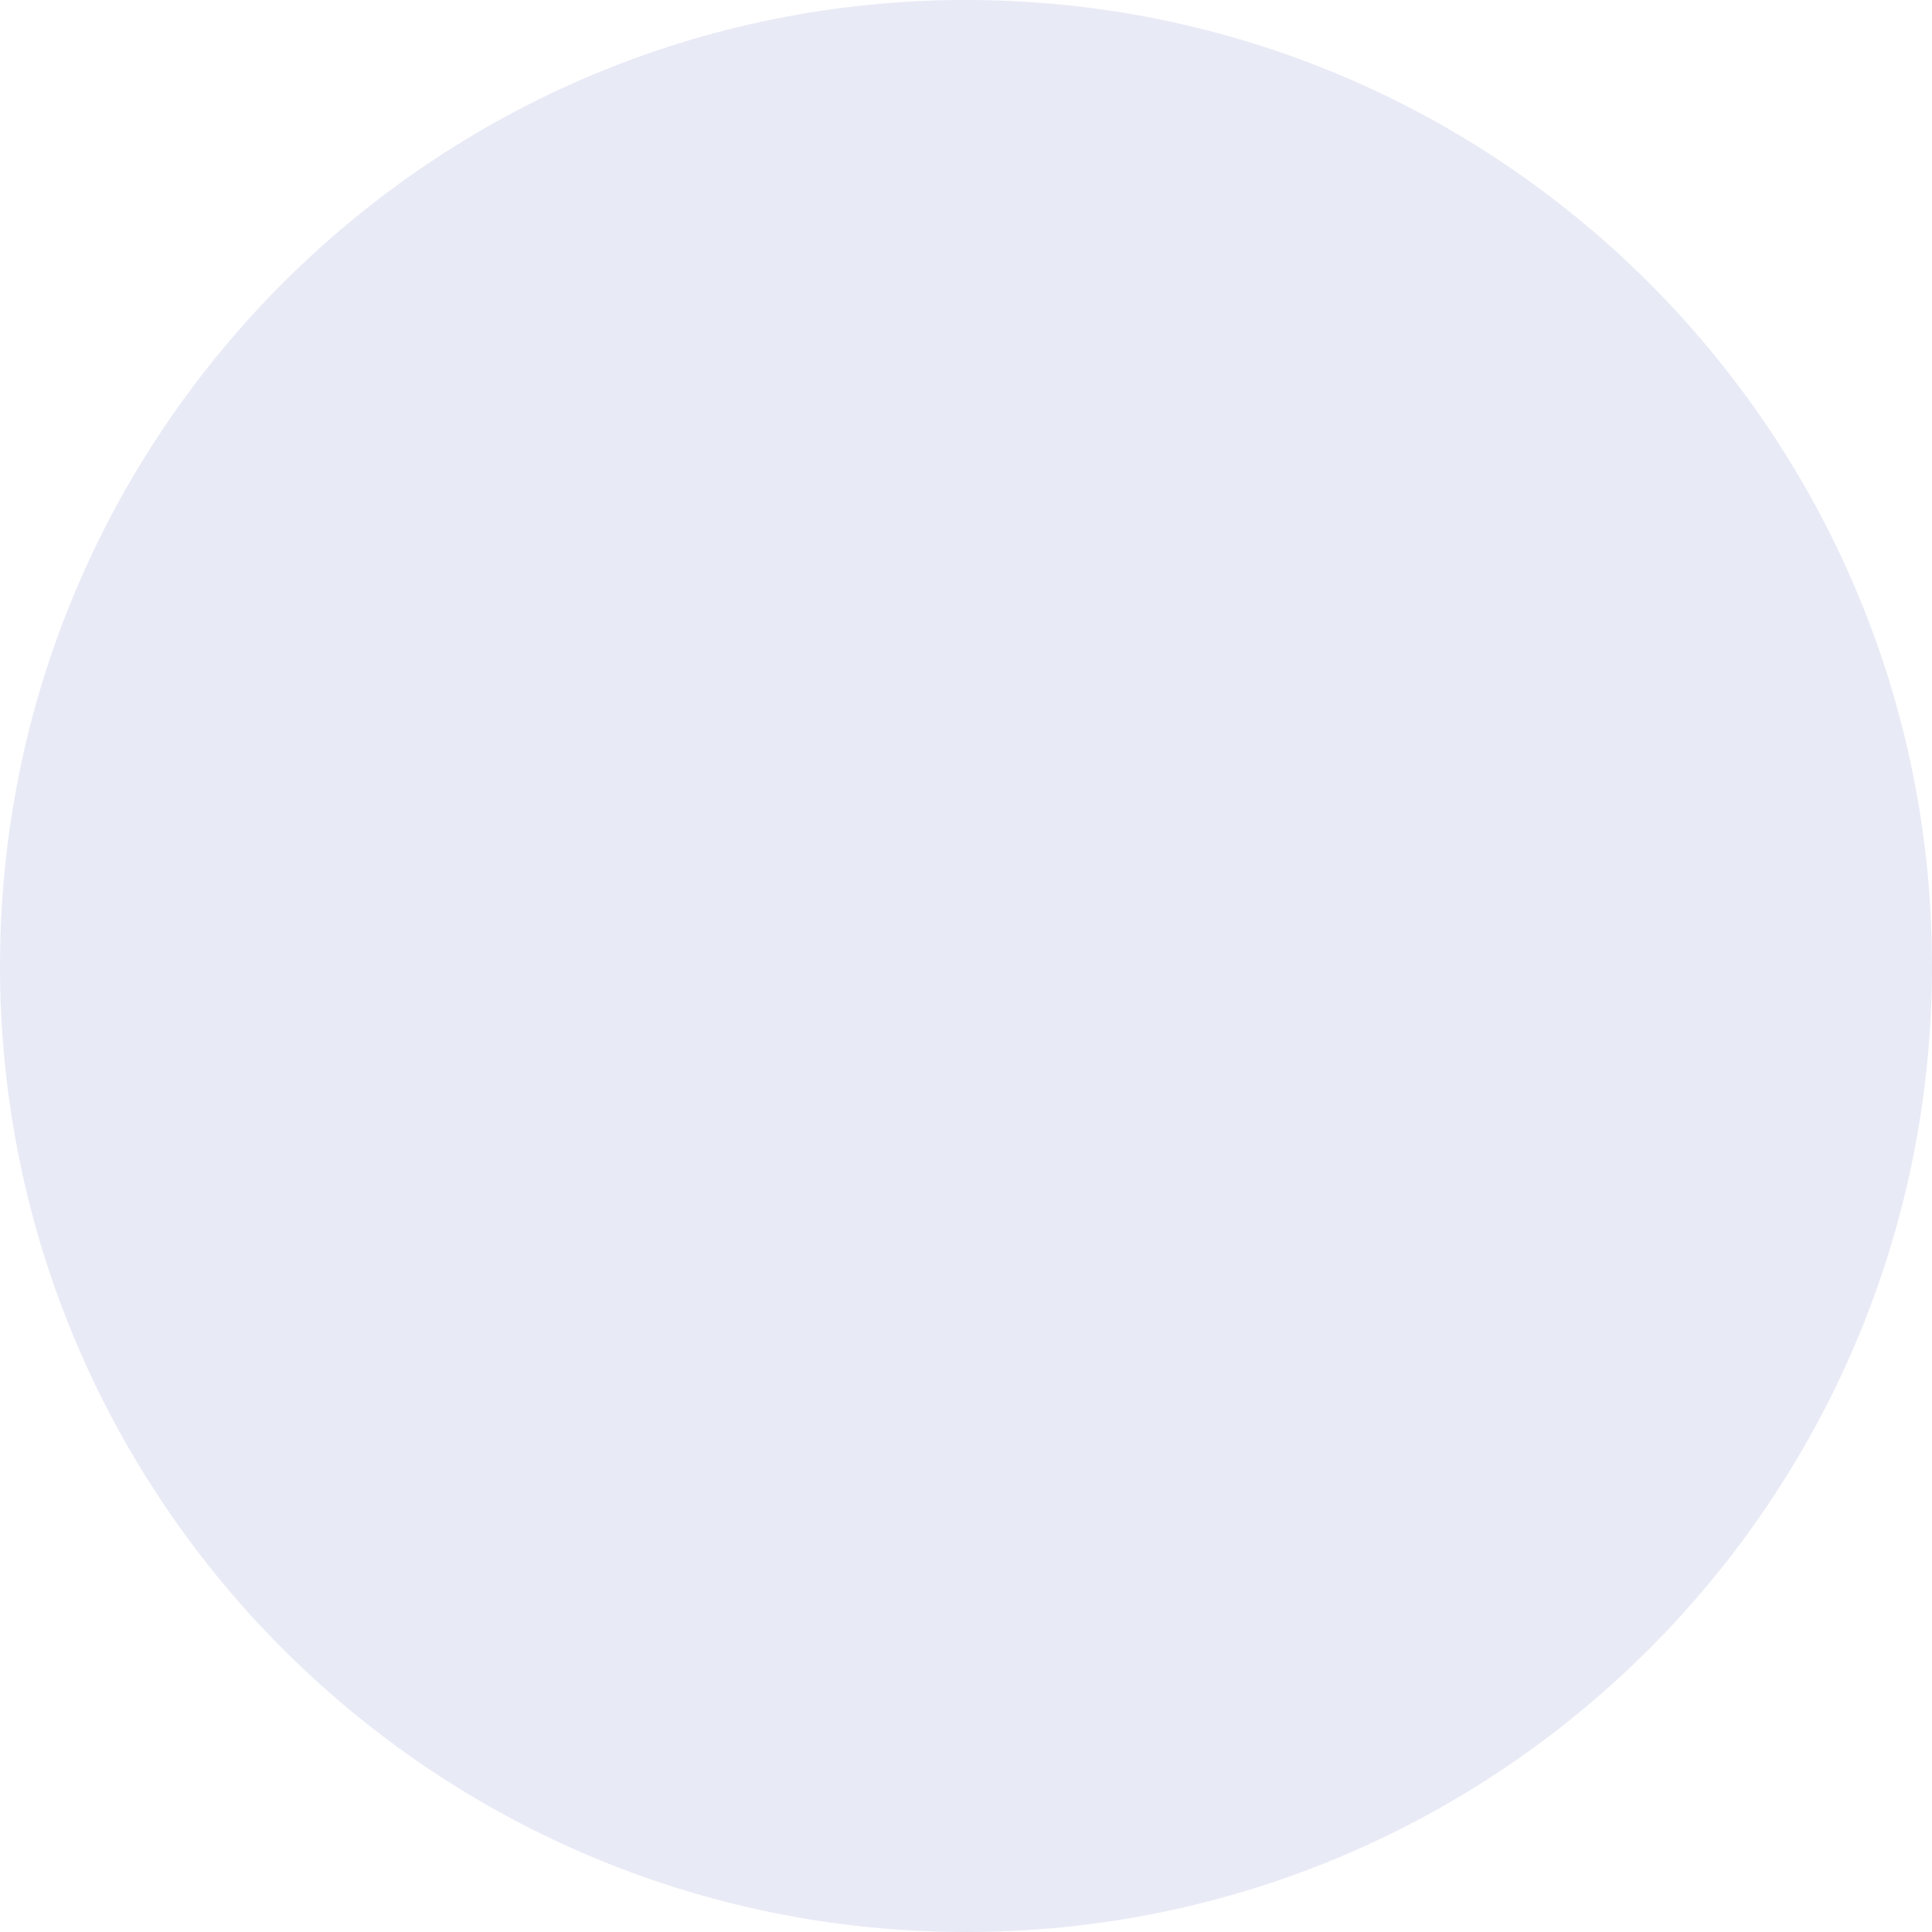
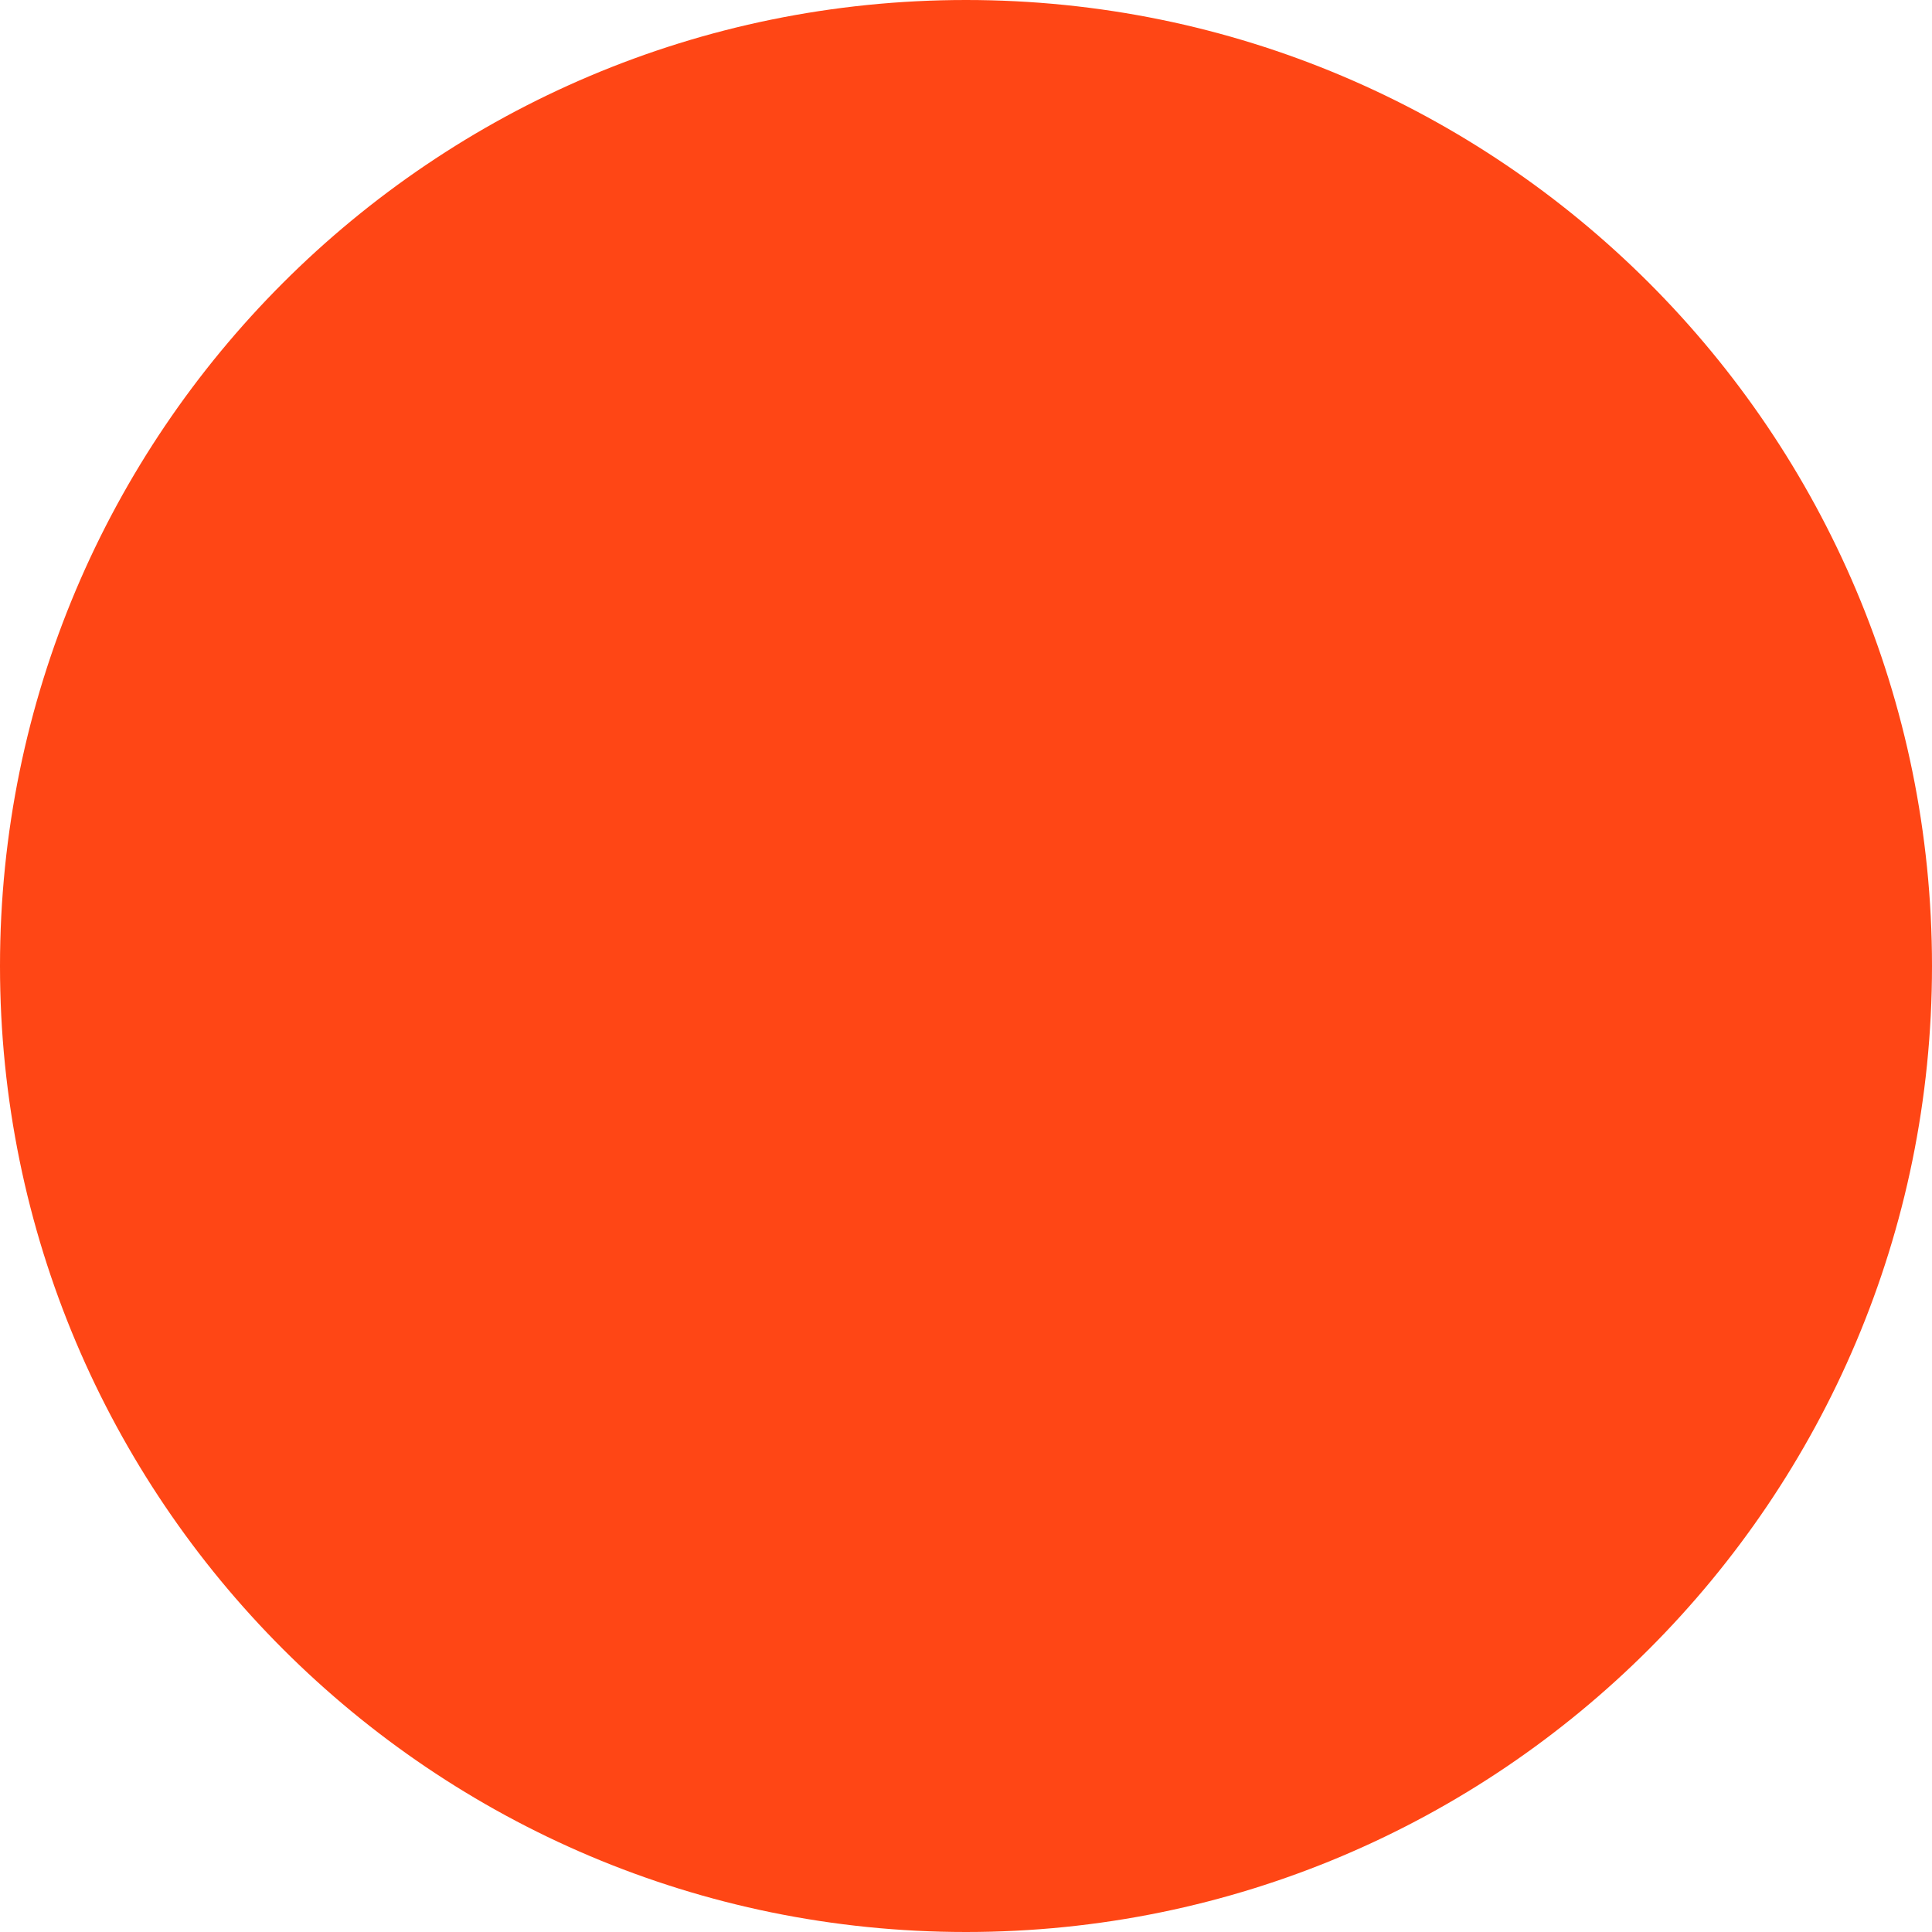
- <svg xmlns="http://www.w3.org/2000/svg" width="110px" height="110px" viewBox="0 0 110 110" version="1.1">
+ <svg xmlns="http://www.w3.org/2000/svg" width="271px" height="271px" viewBox="0 0 271 271" version="1.1">
  <defs />
  <g id="Page-1" stroke="none" stroke-width="1" fill="none" fill-rule="evenodd">
-     <rect id="Rectangle-95-Copy" fill="#E8EAF6" x="0" y="0" width="110" height="110" rx="55" />
+     <rect id="shape-2" fill="#FF4615" x="0" y="0" width="271" height="271" rx="135.5" />
  </g>
</svg>
